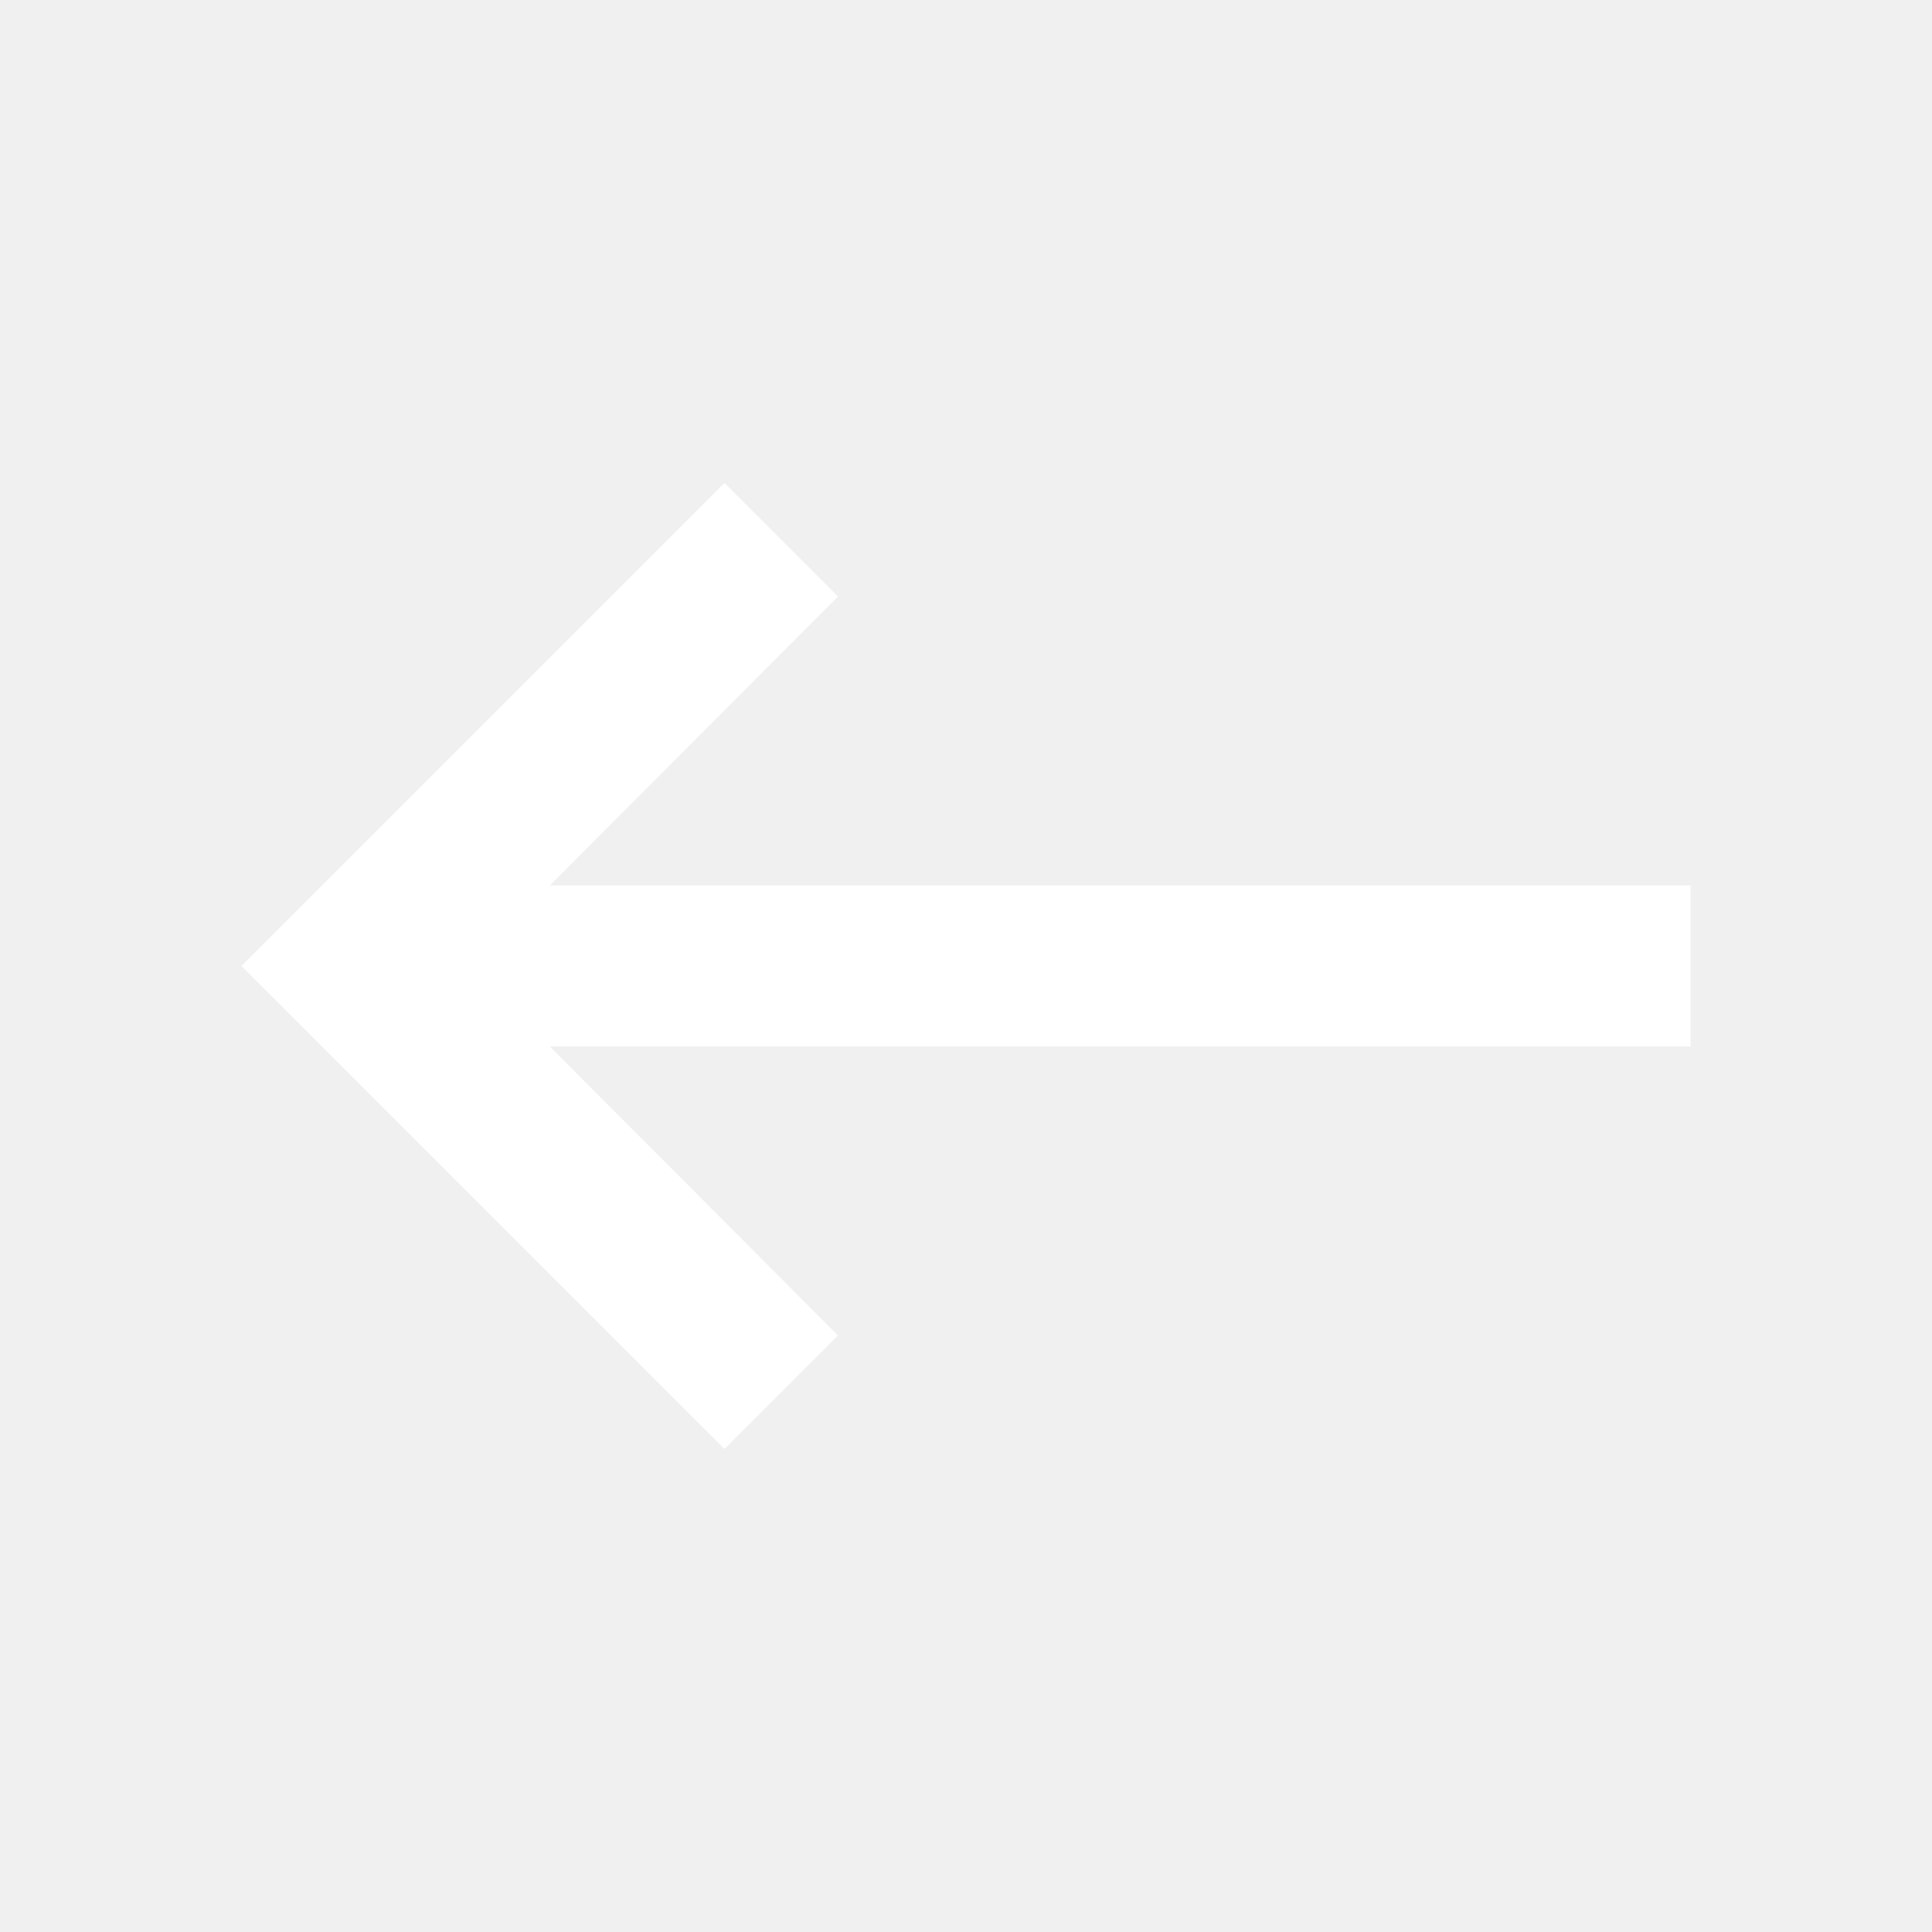
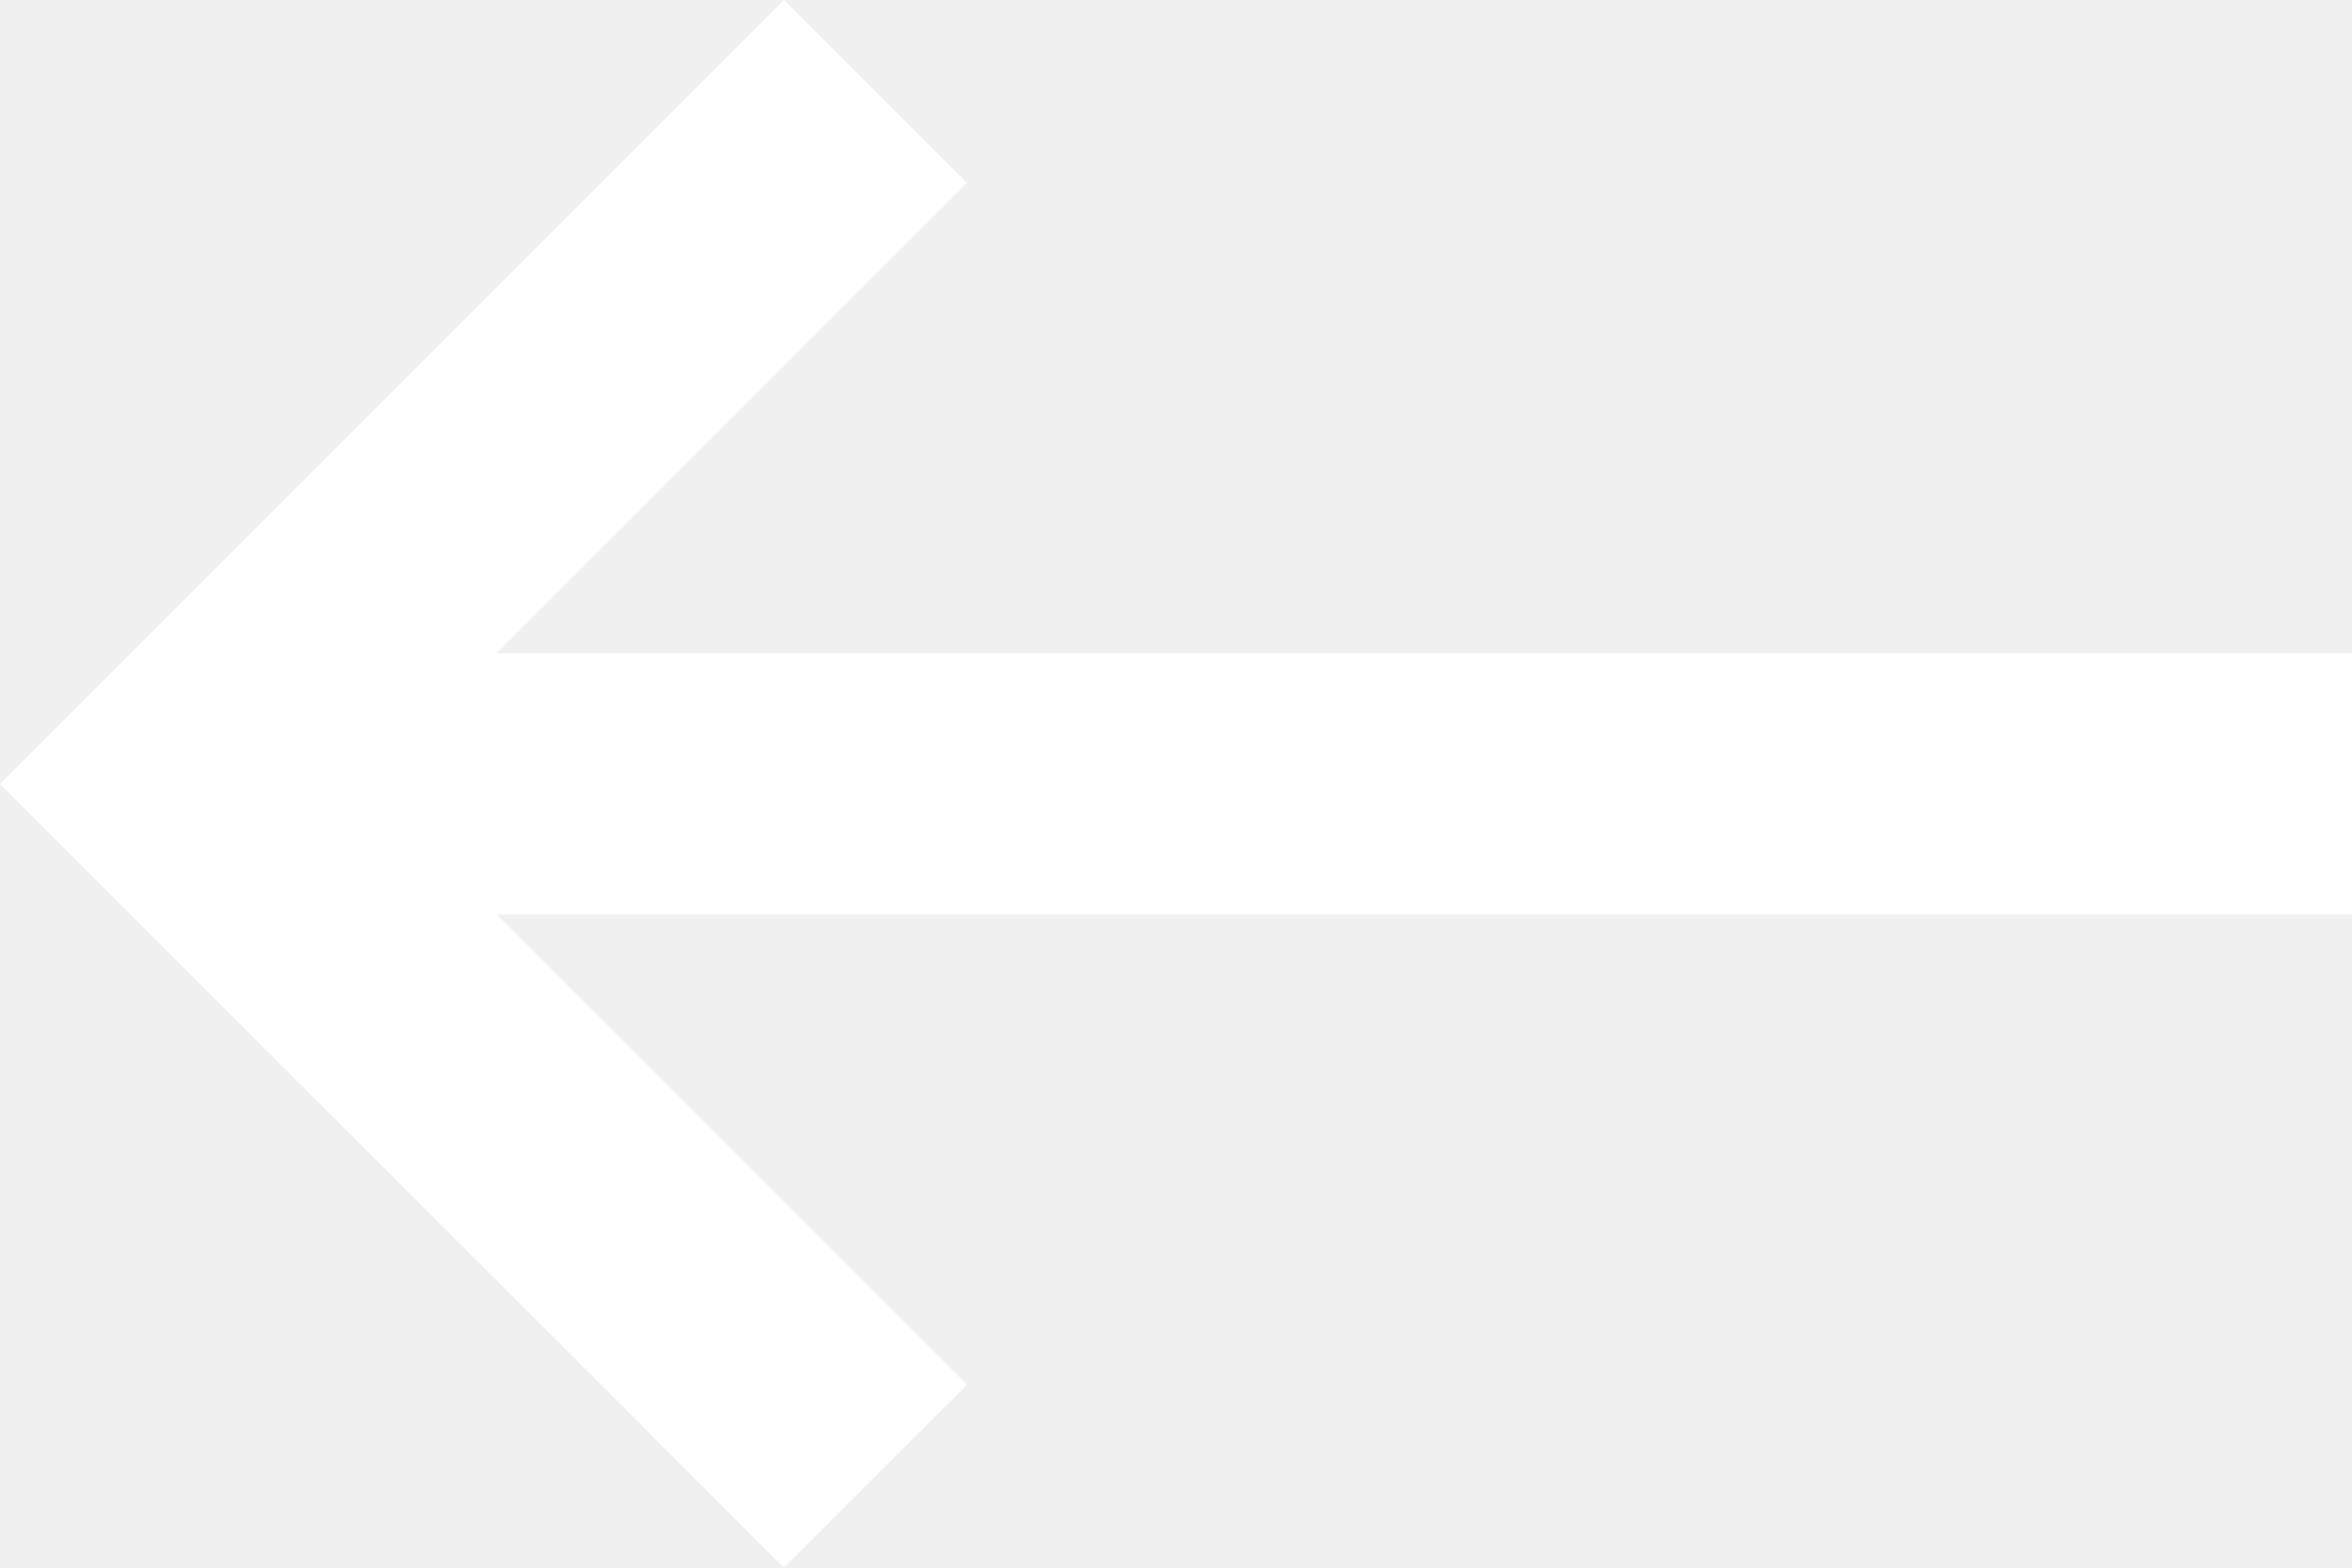
- <svg xmlns="http://www.w3.org/2000/svg" height="24px" viewBox="0 0 24 24" width="24px" fill="#FFFFFF">
-   <path d="M0 0h24v24H0z" fill="none" />
-   <path d="M21 11H6.83l3.58-3.59L9 6l-6 6 6 6 1.41-1.41L6.83 13H21z" />
+ <svg xmlns="http://www.w3.org/2000/svg" version="1.1" id="Layer_1" x="0px" y="0px" viewBox="0 0 18 12" style="enable-background:new 0 0 18 12;" xml:space="preserve">
+   <style type="text/css">
+ 	.st0{fill:#FFFFFF;}
+ </style>
+   <path class="st0" d="M18,5H3.8l3.6-3.6L6,0L0,6l6,6l1.4-1.4L3.8,7H18V5z" />
</svg>
